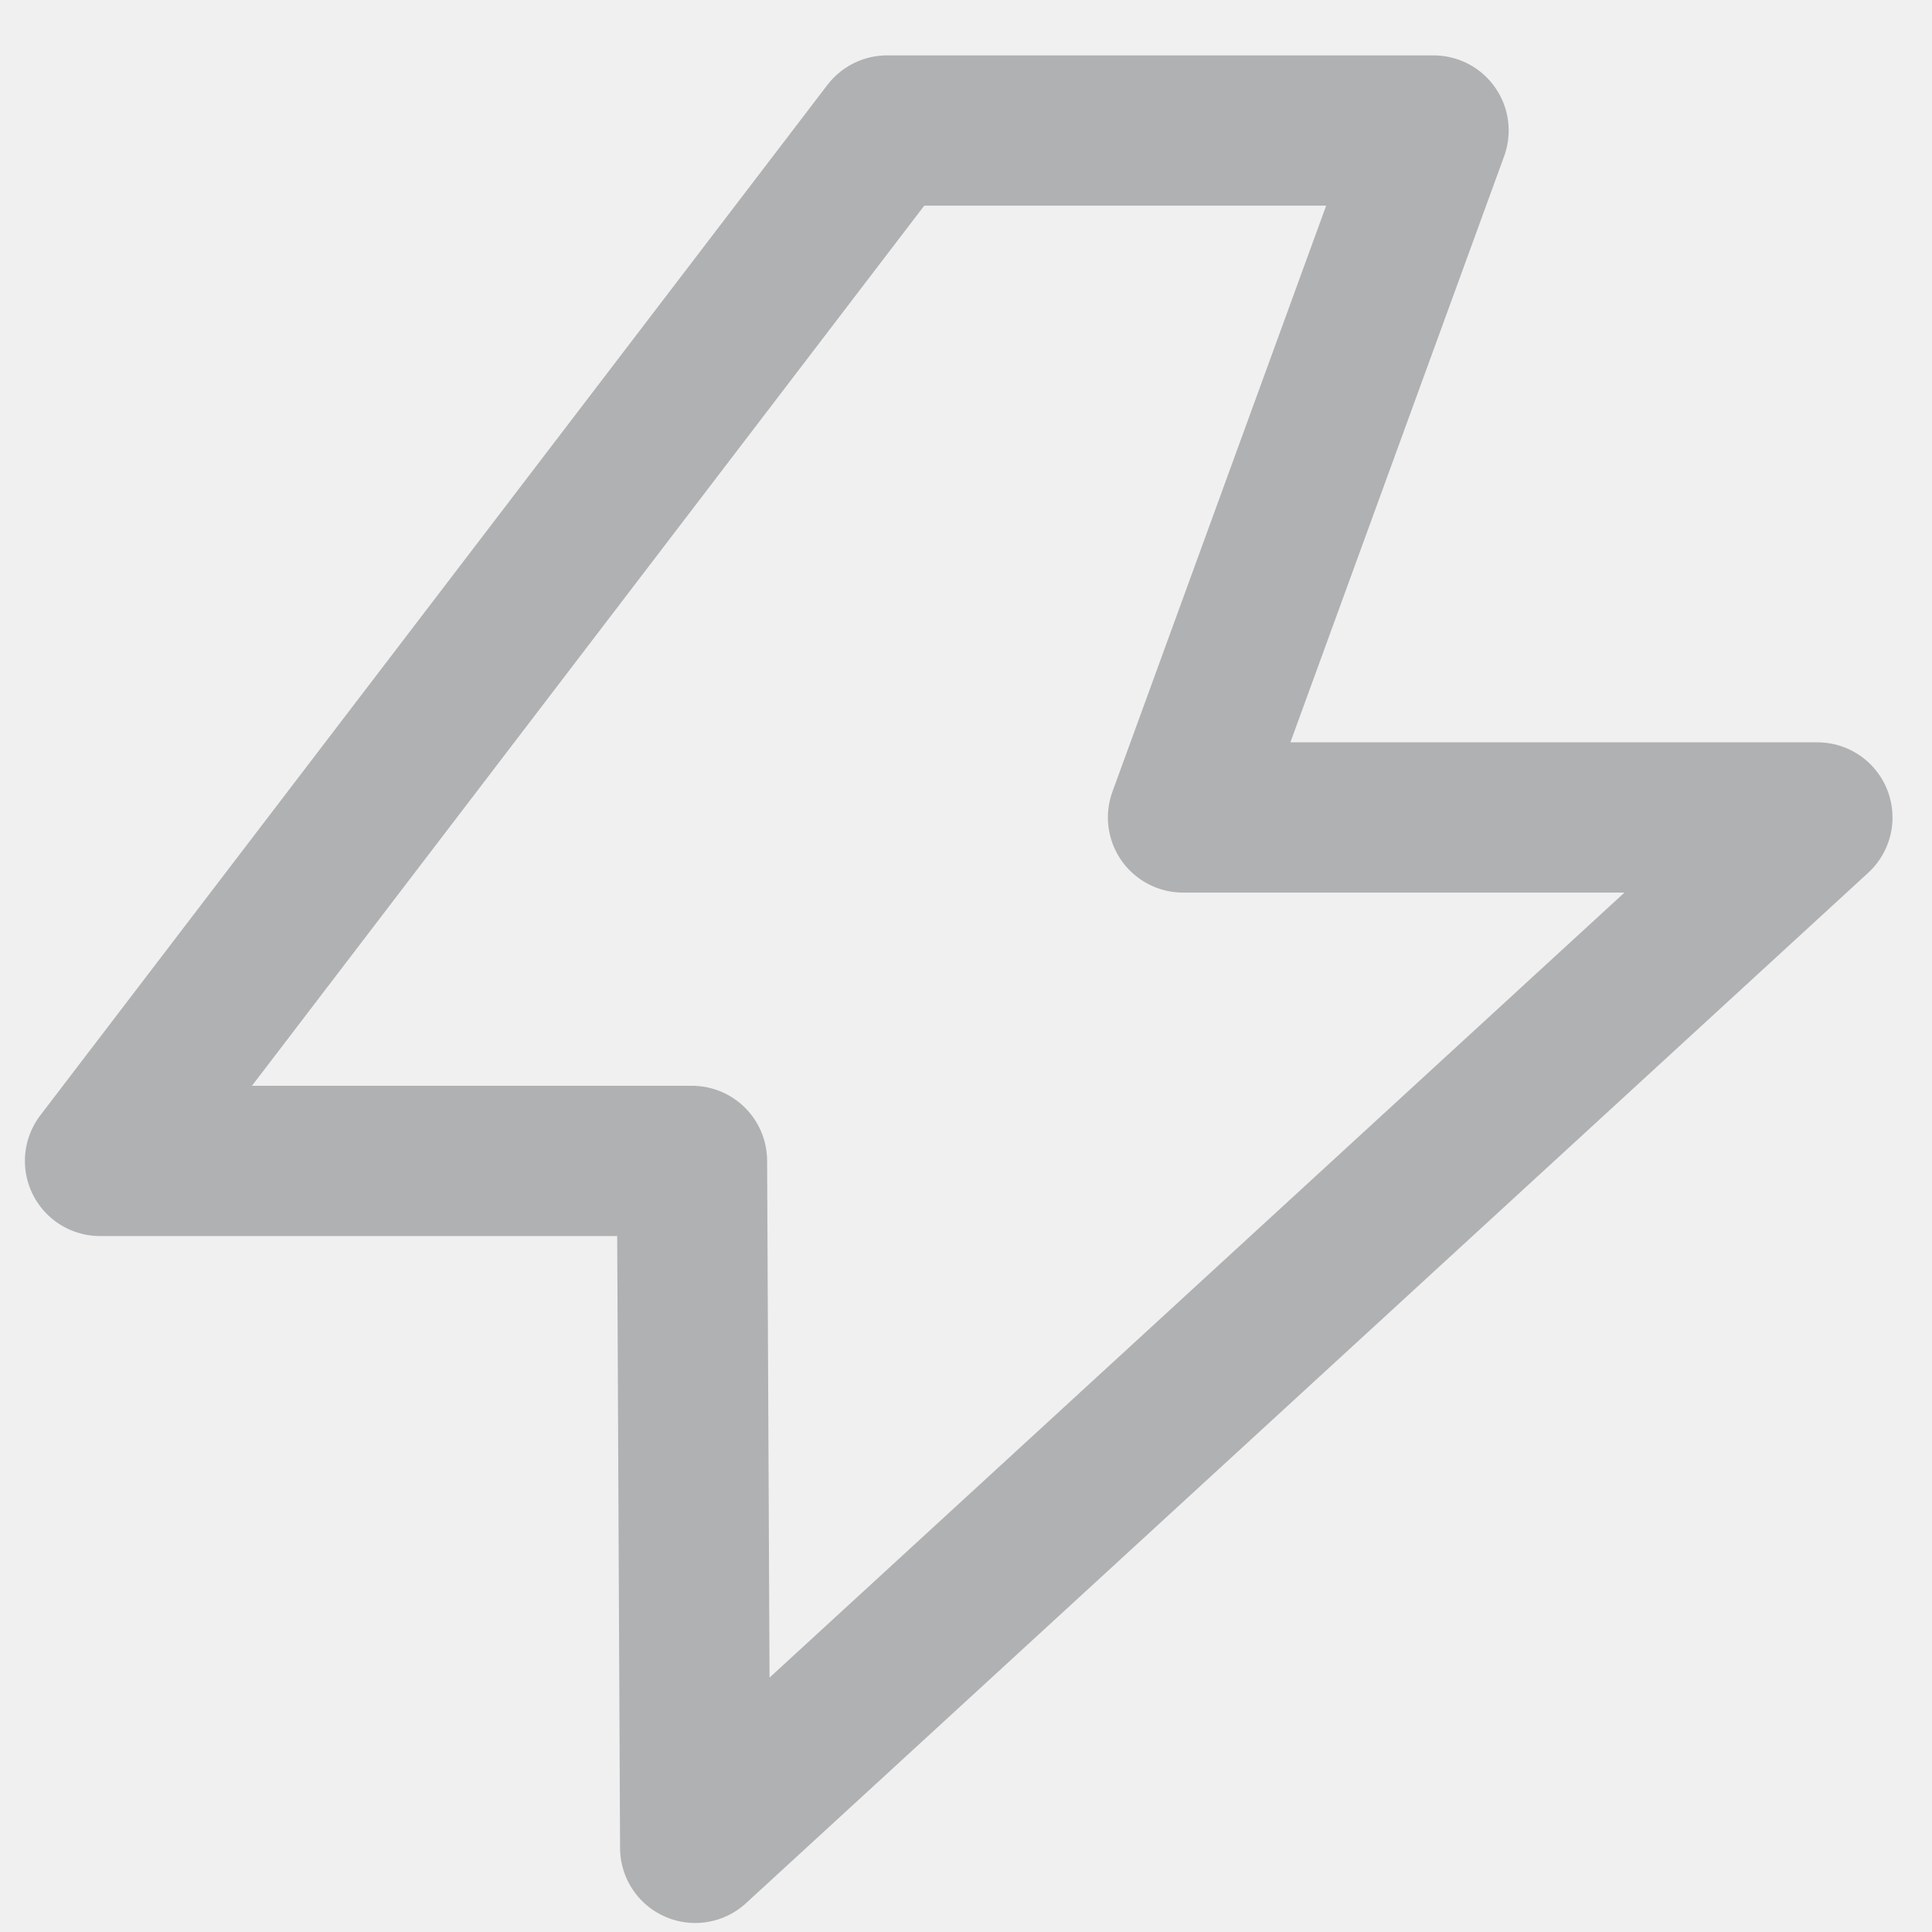
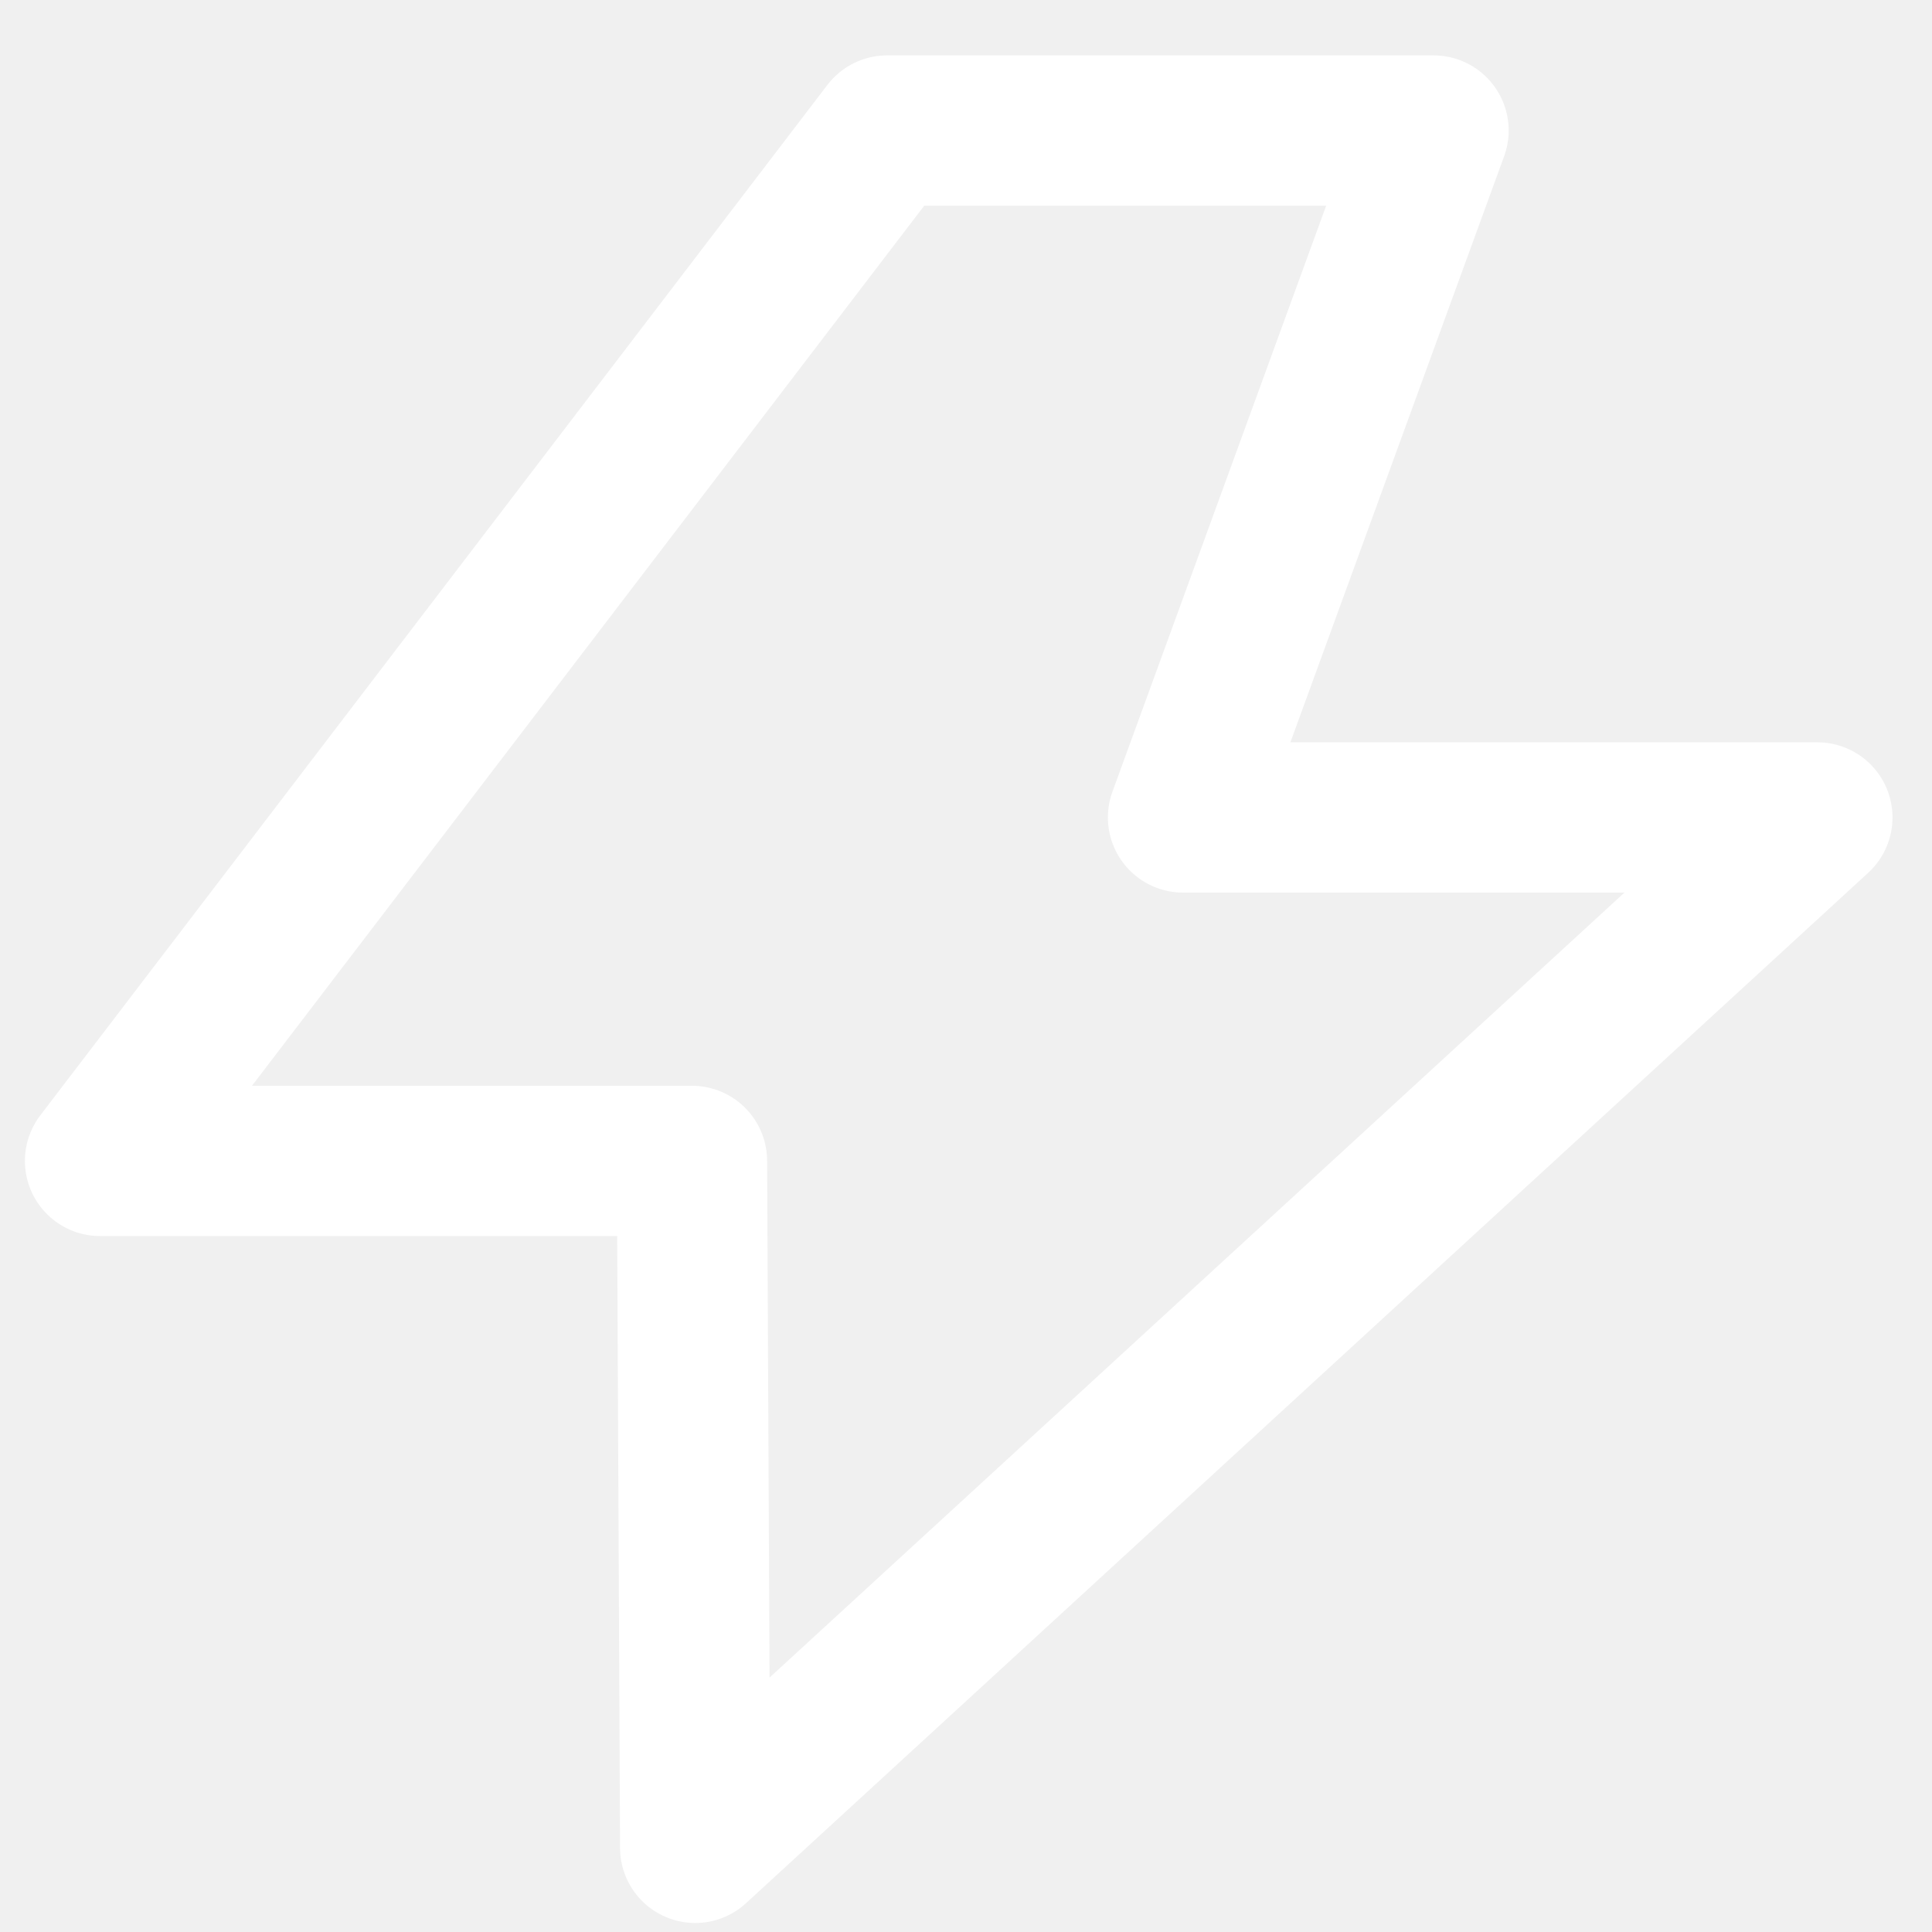
<svg xmlns="http://www.w3.org/2000/svg" width="18px" height="18px" viewBox="0 0 18 18" version="1.1">
-   <g id="icon_3" stroke="none" stroke-width="1" fill="none" fill-rule="evenodd" stroke-linejoin="round">
-     <g id="编组" stroke="#B0B1B3" stroke-width="1.4">
+   <g id="icon_48" stroke="none" stroke-width="1" fill="none" fill-rule="evenodd" stroke-linejoin="round">
+     <g id="编组" stroke="#FFFFFF" stroke-width="1.4">
      <g id="01-图标/浅色版/基础样式#通用/布局">
        <polygon id="路径" points="8.265 1.216 13.356 1.216 11.022 7.616 16.932 7.616 6.477 17.216 6.447 10.816 0.932 10.816" />
      </g>
    </g>
  </g>
</svg>
